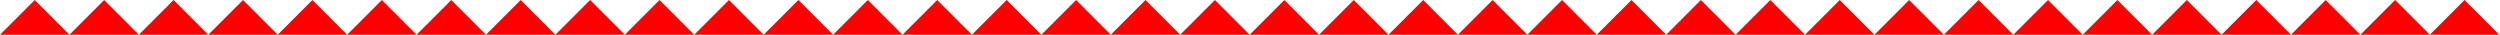
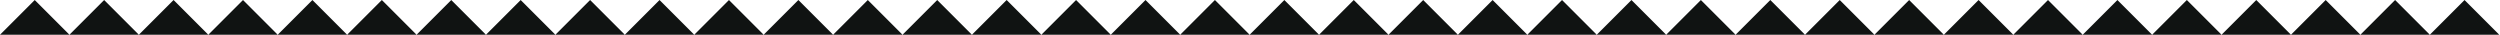
<svg xmlns="http://www.w3.org/2000/svg" width="52mm" height="0.722mm" viewBox="0 0 52 0.722" version="1.1" id="svg5" xml:space="preserve">
  <defs id="defs2" />
-   <g id="layer1" transform="translate(10.32817,-339.6875)" style="fill:#ff0000">
-     <path id="path5-2" style="fill:#ff0000;fill-opacity:1;stroke-width:0.25;stroke-linecap:round;stroke-linejoin:round" d="m -10.328,340.41 0.722,-0.722 0.722,0.722 z m 1.444,0 0.722,-0.722 0.722,0.722 z m 1.444,0 0.722,-0.722 0.722,0.722 z m 1.444,0 0.722,-0.722 0.722,0.722 z m 1.444,0 0.722,-0.722 0.722,0.722 z m 1.444,0 0.722,-0.722 0.722,0.722 z m 1.444,0 0.722,-0.722 0.722,0.722 z m 1.444,0 0.722,-0.722 0.722,0.722 z m 1.444,0 0.722,-0.722 0.722,0.722 z m 1.444,0 0.722,-0.722 0.722,0.722 z m 1.444,0 0.722,-0.722 0.722,0.722 z m 1.444,0 0.722,-0.722 0.722,0.722 z m 1.444,0 0.722,-0.722 0.722,0.722 z m 1.444,0 0.722,-0.722 0.722,0.722 z m 1.444,0 0.722,-0.722 0.722,0.722 z m 1.444,0 0.722,-0.722 0.722,0.722 z m 1.444,0 0.722,-0.722 0.722,0.722 z m 1.444,0 0.722,-0.722 0.722,0.722 z m 1.444,0 0.722,-0.722 0.722,0.722 z m 1.444,0 0.722,-0.722 0.722,0.722 z m 1.444,0 0.722,-0.722 0.722,0.722 z m 1.444,0 0.722,-0.722 0.722,0.722 z m 1.444,0 0.722,-0.722 0.722,0.722 z m 1.444,0 0.722,-0.722 0.722,0.722 z m 1.444,0 0.722,-0.722 0.722,0.722 z m 1.444,0 0.722,-0.722 0.722,0.722 z m 1.444,0 0.722,-0.722 0.722,0.722 z m 1.444,0 0.722,-0.722 0.722,0.722 z m 1.444,0 0.722,-0.722 0.722,0.722 z m 1.444,0 0.722,-0.722 0.722,0.722 z m 1.444,0 0.722,-0.722 0.722,0.722 z m 1.444,0 0.722,-0.722 0.722,0.722 z m 1.444,0 0.722,-0.722 0.722,0.722 z m 1.444,0 0.722,-0.722 0.722,0.722 z m 1.444,0 0.722,-0.722 0.722,0.722 z m 1.444,0 0.722,-0.722 0.722,0.722 z" />
+   <g id="layer1" transform="translate(10.32817,-339.6875)">
+     <path id="path5-2" style="fill:#101312;fill-opacity:1;stroke-width:0.25;stroke-linecap:round;stroke-linejoin:round" d="m -10.328,340.41 0.722,-0.722 0.722,0.722 z m 1.444,0 0.722,-0.722 0.722,0.722 z m 1.444,0 0.722,-0.722 0.722,0.722 z m 1.444,0 0.722,-0.722 0.722,0.722 z m 1.444,0 0.722,-0.722 0.722,0.722 z m 1.444,0 0.722,-0.722 0.722,0.722 z m 1.444,0 0.722,-0.722 0.722,0.722 z m 1.444,0 0.722,-0.722 0.722,0.722 z m 1.444,0 0.722,-0.722 0.722,0.722 z m 1.444,0 0.722,-0.722 0.722,0.722 z m 1.444,0 0.722,-0.722 0.722,0.722 z m 1.444,0 0.722,-0.722 0.722,0.722 z m 1.444,0 0.722,-0.722 0.722,0.722 z m 1.444,0 0.722,-0.722 0.722,0.722 z m 1.444,0 0.722,-0.722 0.722,0.722 z m 1.444,0 0.722,-0.722 0.722,0.722 z m 1.444,0 0.722,-0.722 0.722,0.722 z m 1.444,0 0.722,-0.722 0.722,0.722 z m 1.444,0 0.722,-0.722 0.722,0.722 z m 1.444,0 0.722,-0.722 0.722,0.722 z m 1.444,0 0.722,-0.722 0.722,0.722 z m 1.444,0 0.722,-0.722 0.722,0.722 z m 1.444,0 0.722,-0.722 0.722,0.722 z m 1.444,0 0.722,-0.722 0.722,0.722 z m 1.444,0 0.722,-0.722 0.722,0.722 z m 1.444,0 0.722,-0.722 0.722,0.722 z m 1.444,0 0.722,-0.722 0.722,0.722 z m 1.444,0 0.722,-0.722 0.722,0.722 z m 1.444,0 0.722,-0.722 0.722,0.722 z m 1.444,0 0.722,-0.722 0.722,0.722 z m 1.444,0 0.722,-0.722 0.722,0.722 z m 1.444,0 0.722,-0.722 0.722,0.722 z m 1.444,0 0.722,-0.722 0.722,0.722 z m 1.444,0 0.722,-0.722 0.722,0.722 z m 1.444,0 0.722,-0.722 0.722,0.722 z m 1.444,0 0.722,-0.722 0.722,0.722 z" />
  </g>
</svg>
